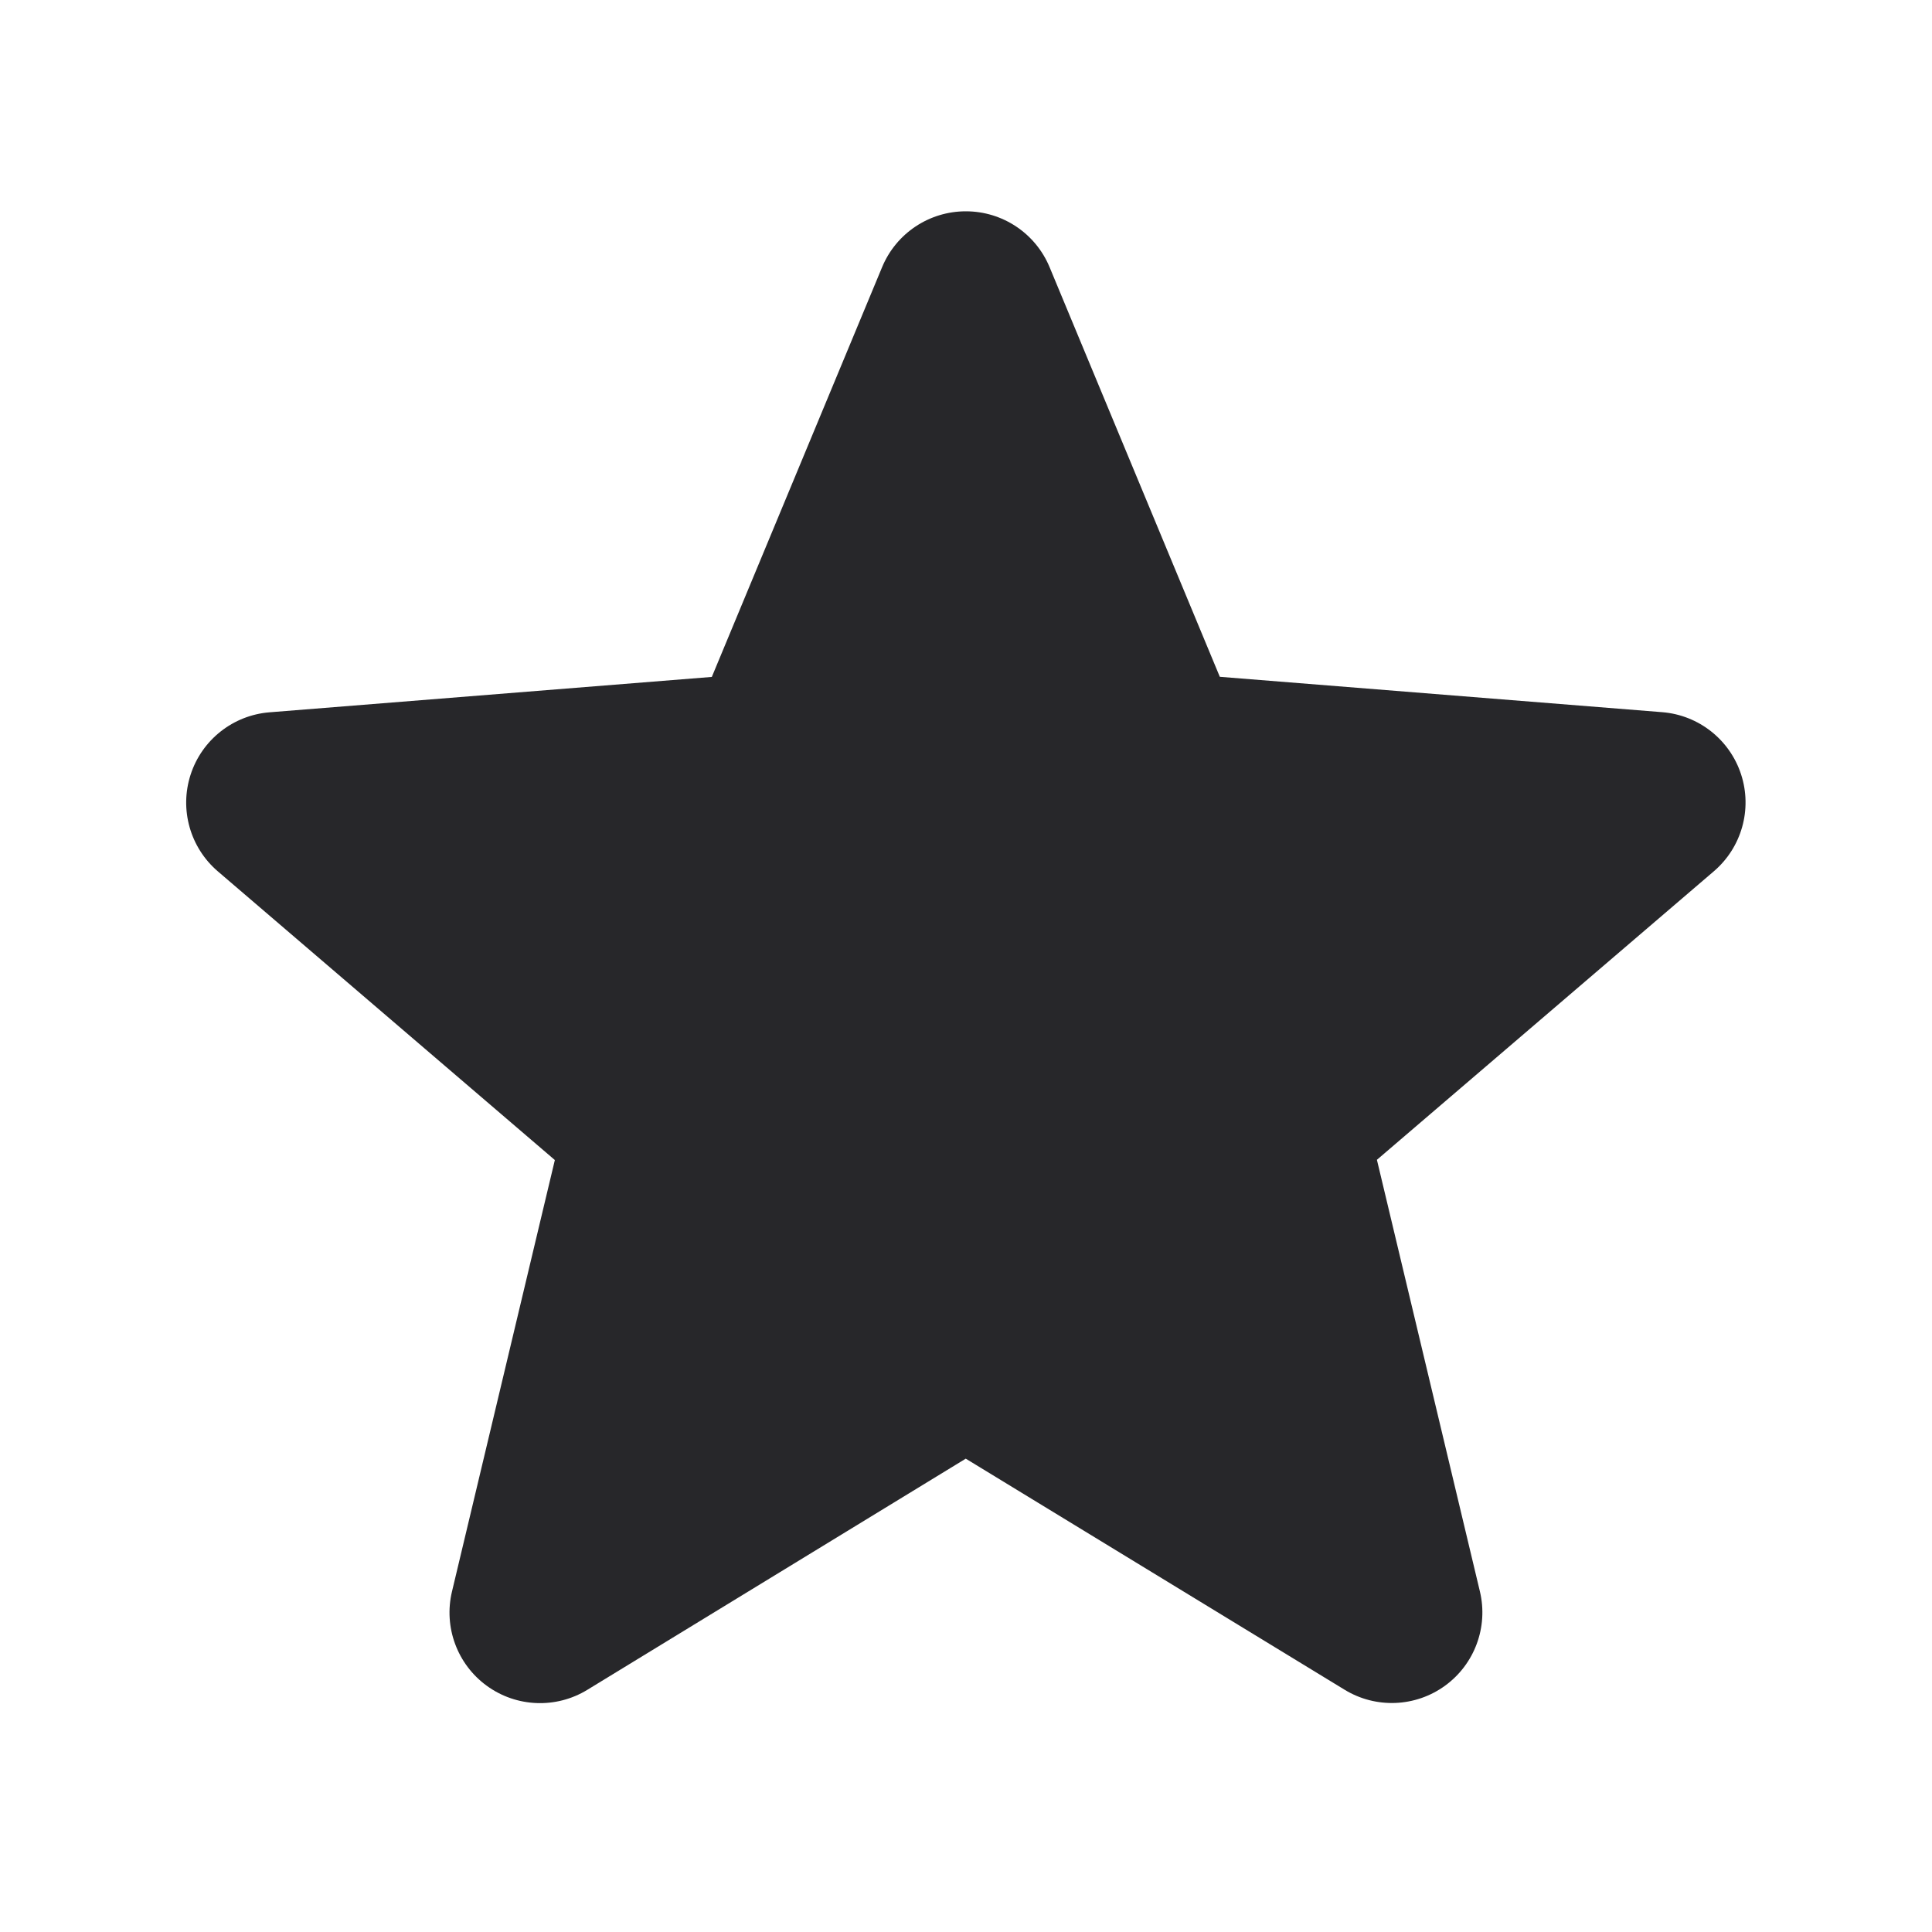
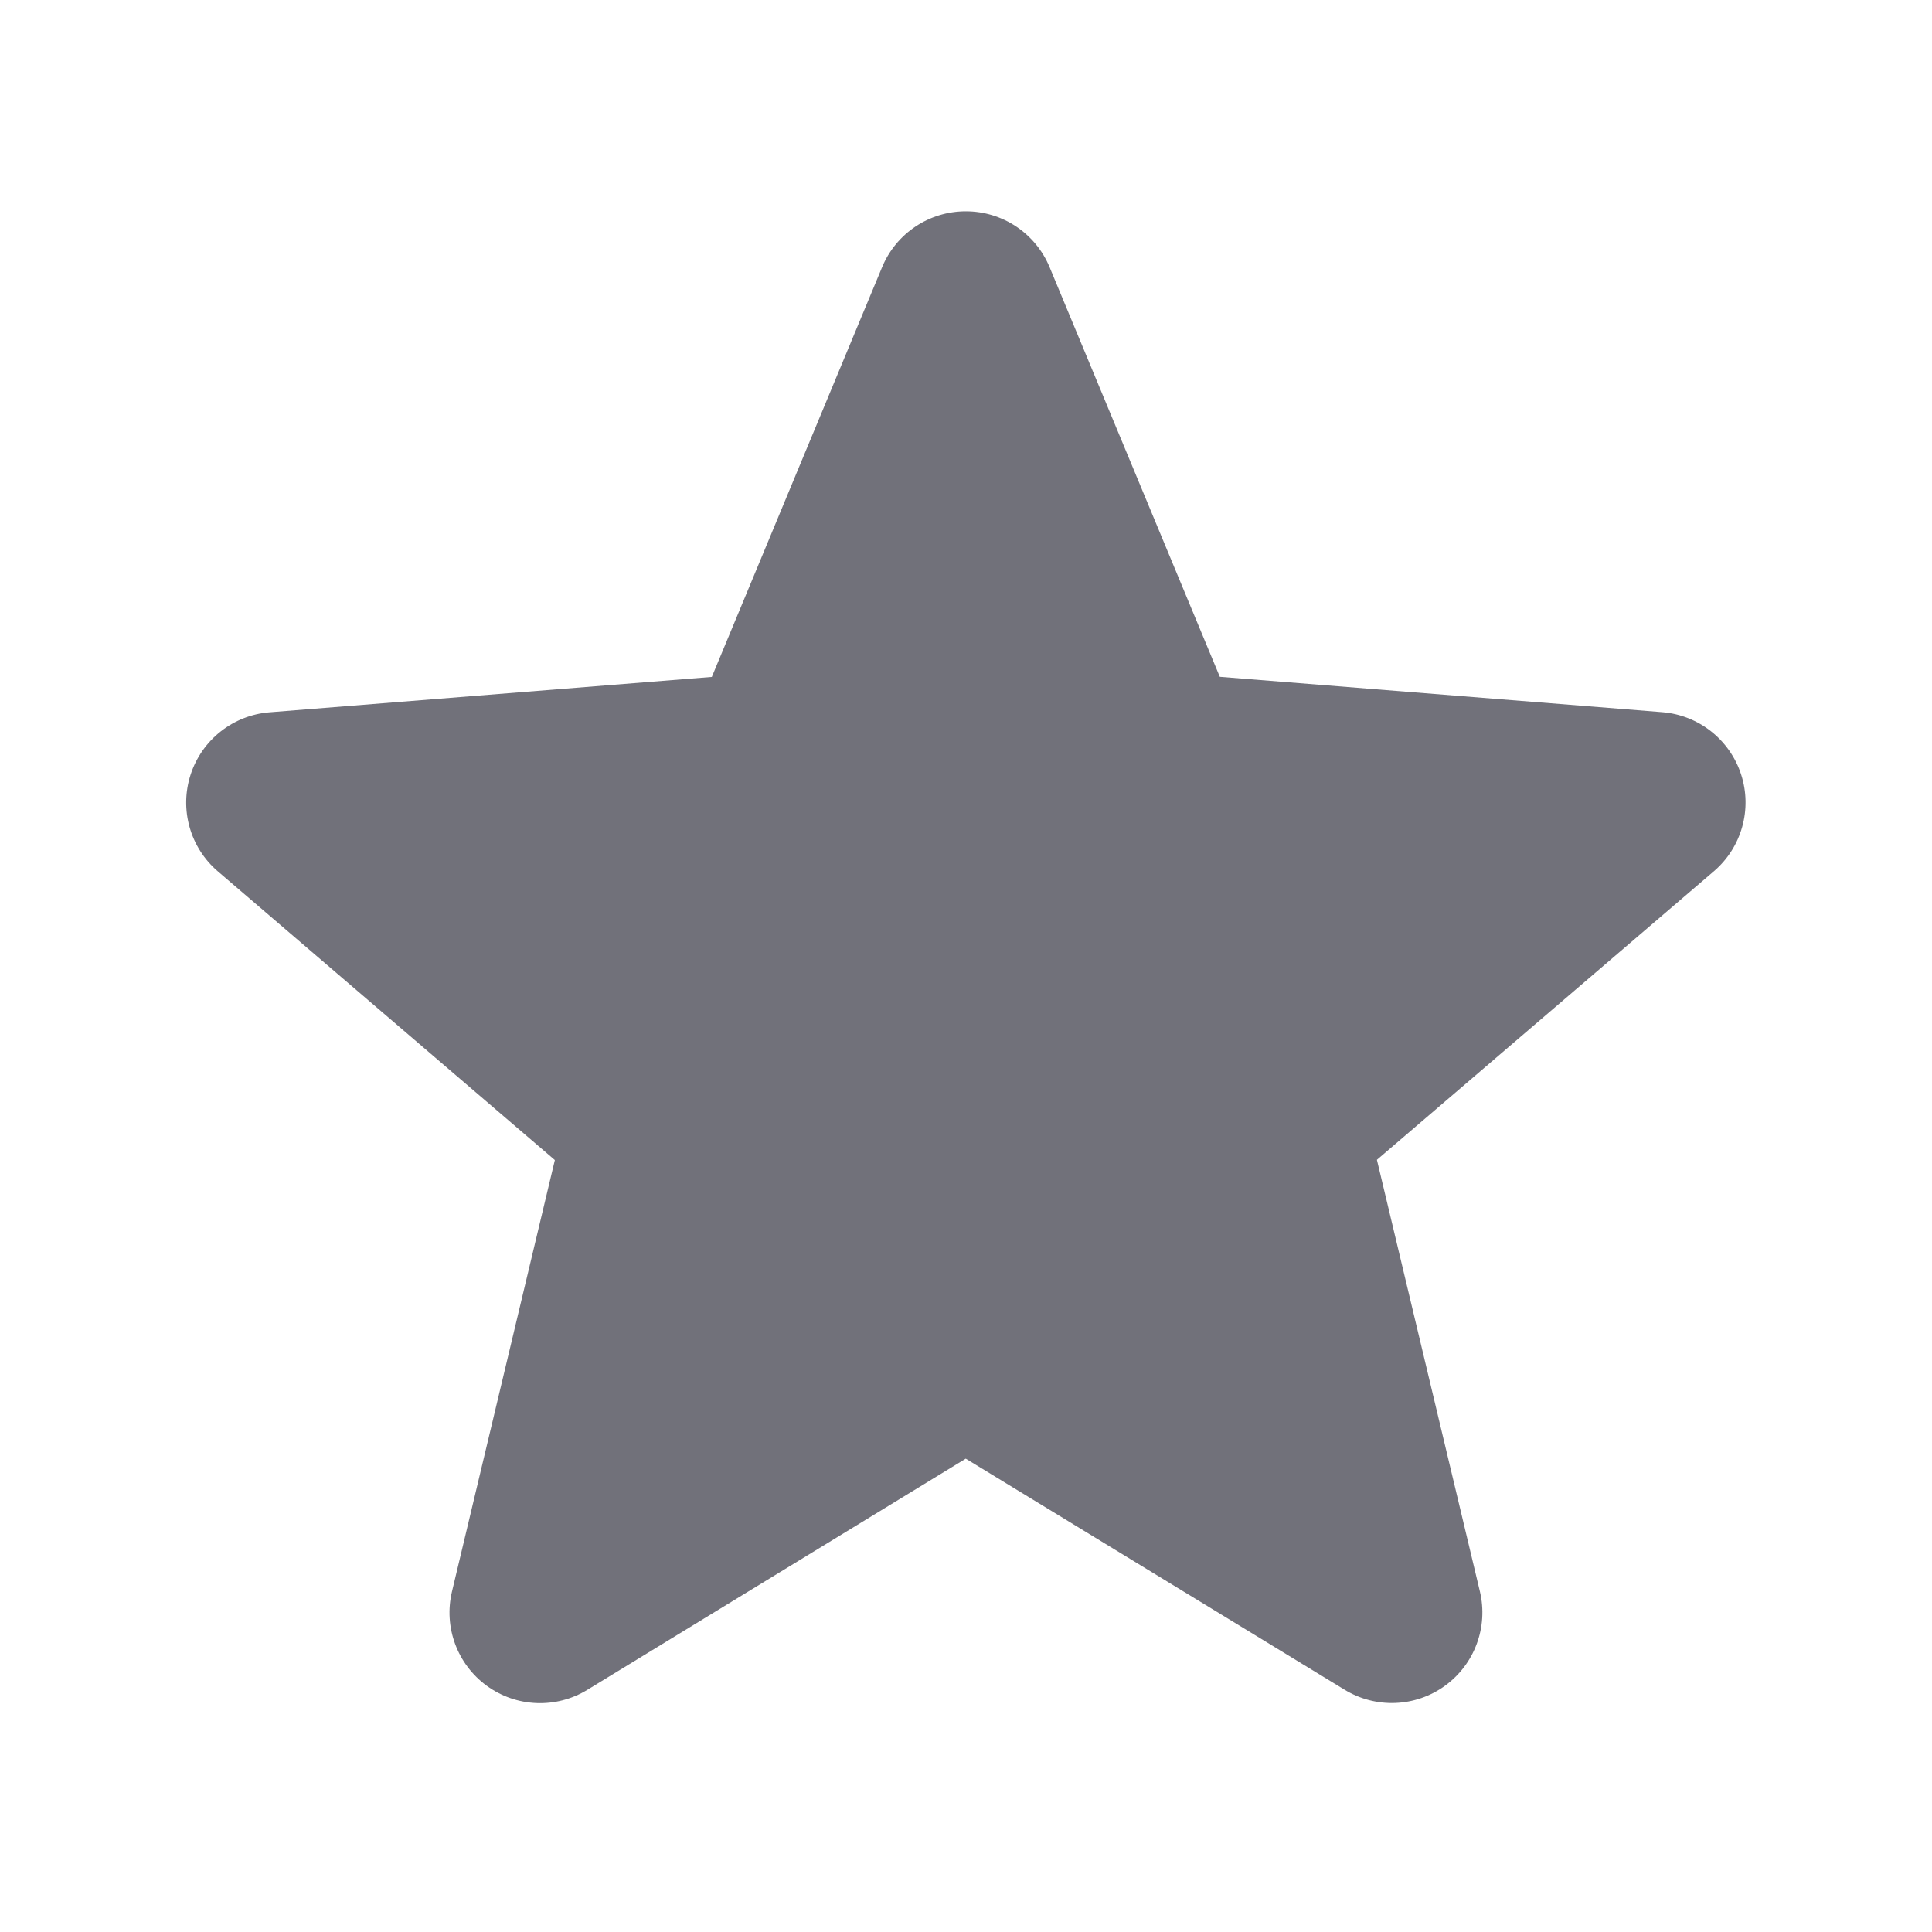
- <svg xmlns="http://www.w3.org/2000/svg" viewBox="0 0 16 16" fill="#27272a" class="size-4">
+ <svg xmlns="http://www.w3.org/2000/svg" viewBox="0 0 16 16" fill="#71717a" class="size-4">
  <path fill-rule="evenodd" d="M8 1.75a.75.75 0 0 1 .692.462l1.41 3.393 3.664.293a.75.75 0 0 1 .428 1.317l-2.791 2.39.853 3.575a.75.75 0 0 1-1.12.814L7.998 12.08l-3.135 1.915a.75.75 0 0 1-1.12-.814l.852-3.574-2.79-2.39a.75.75 0 0 1 .427-1.318l3.663-.293 1.41-3.393A.75.75 0 0 1 8 1.75Z" clip-rule="evenodd" />
</svg>
